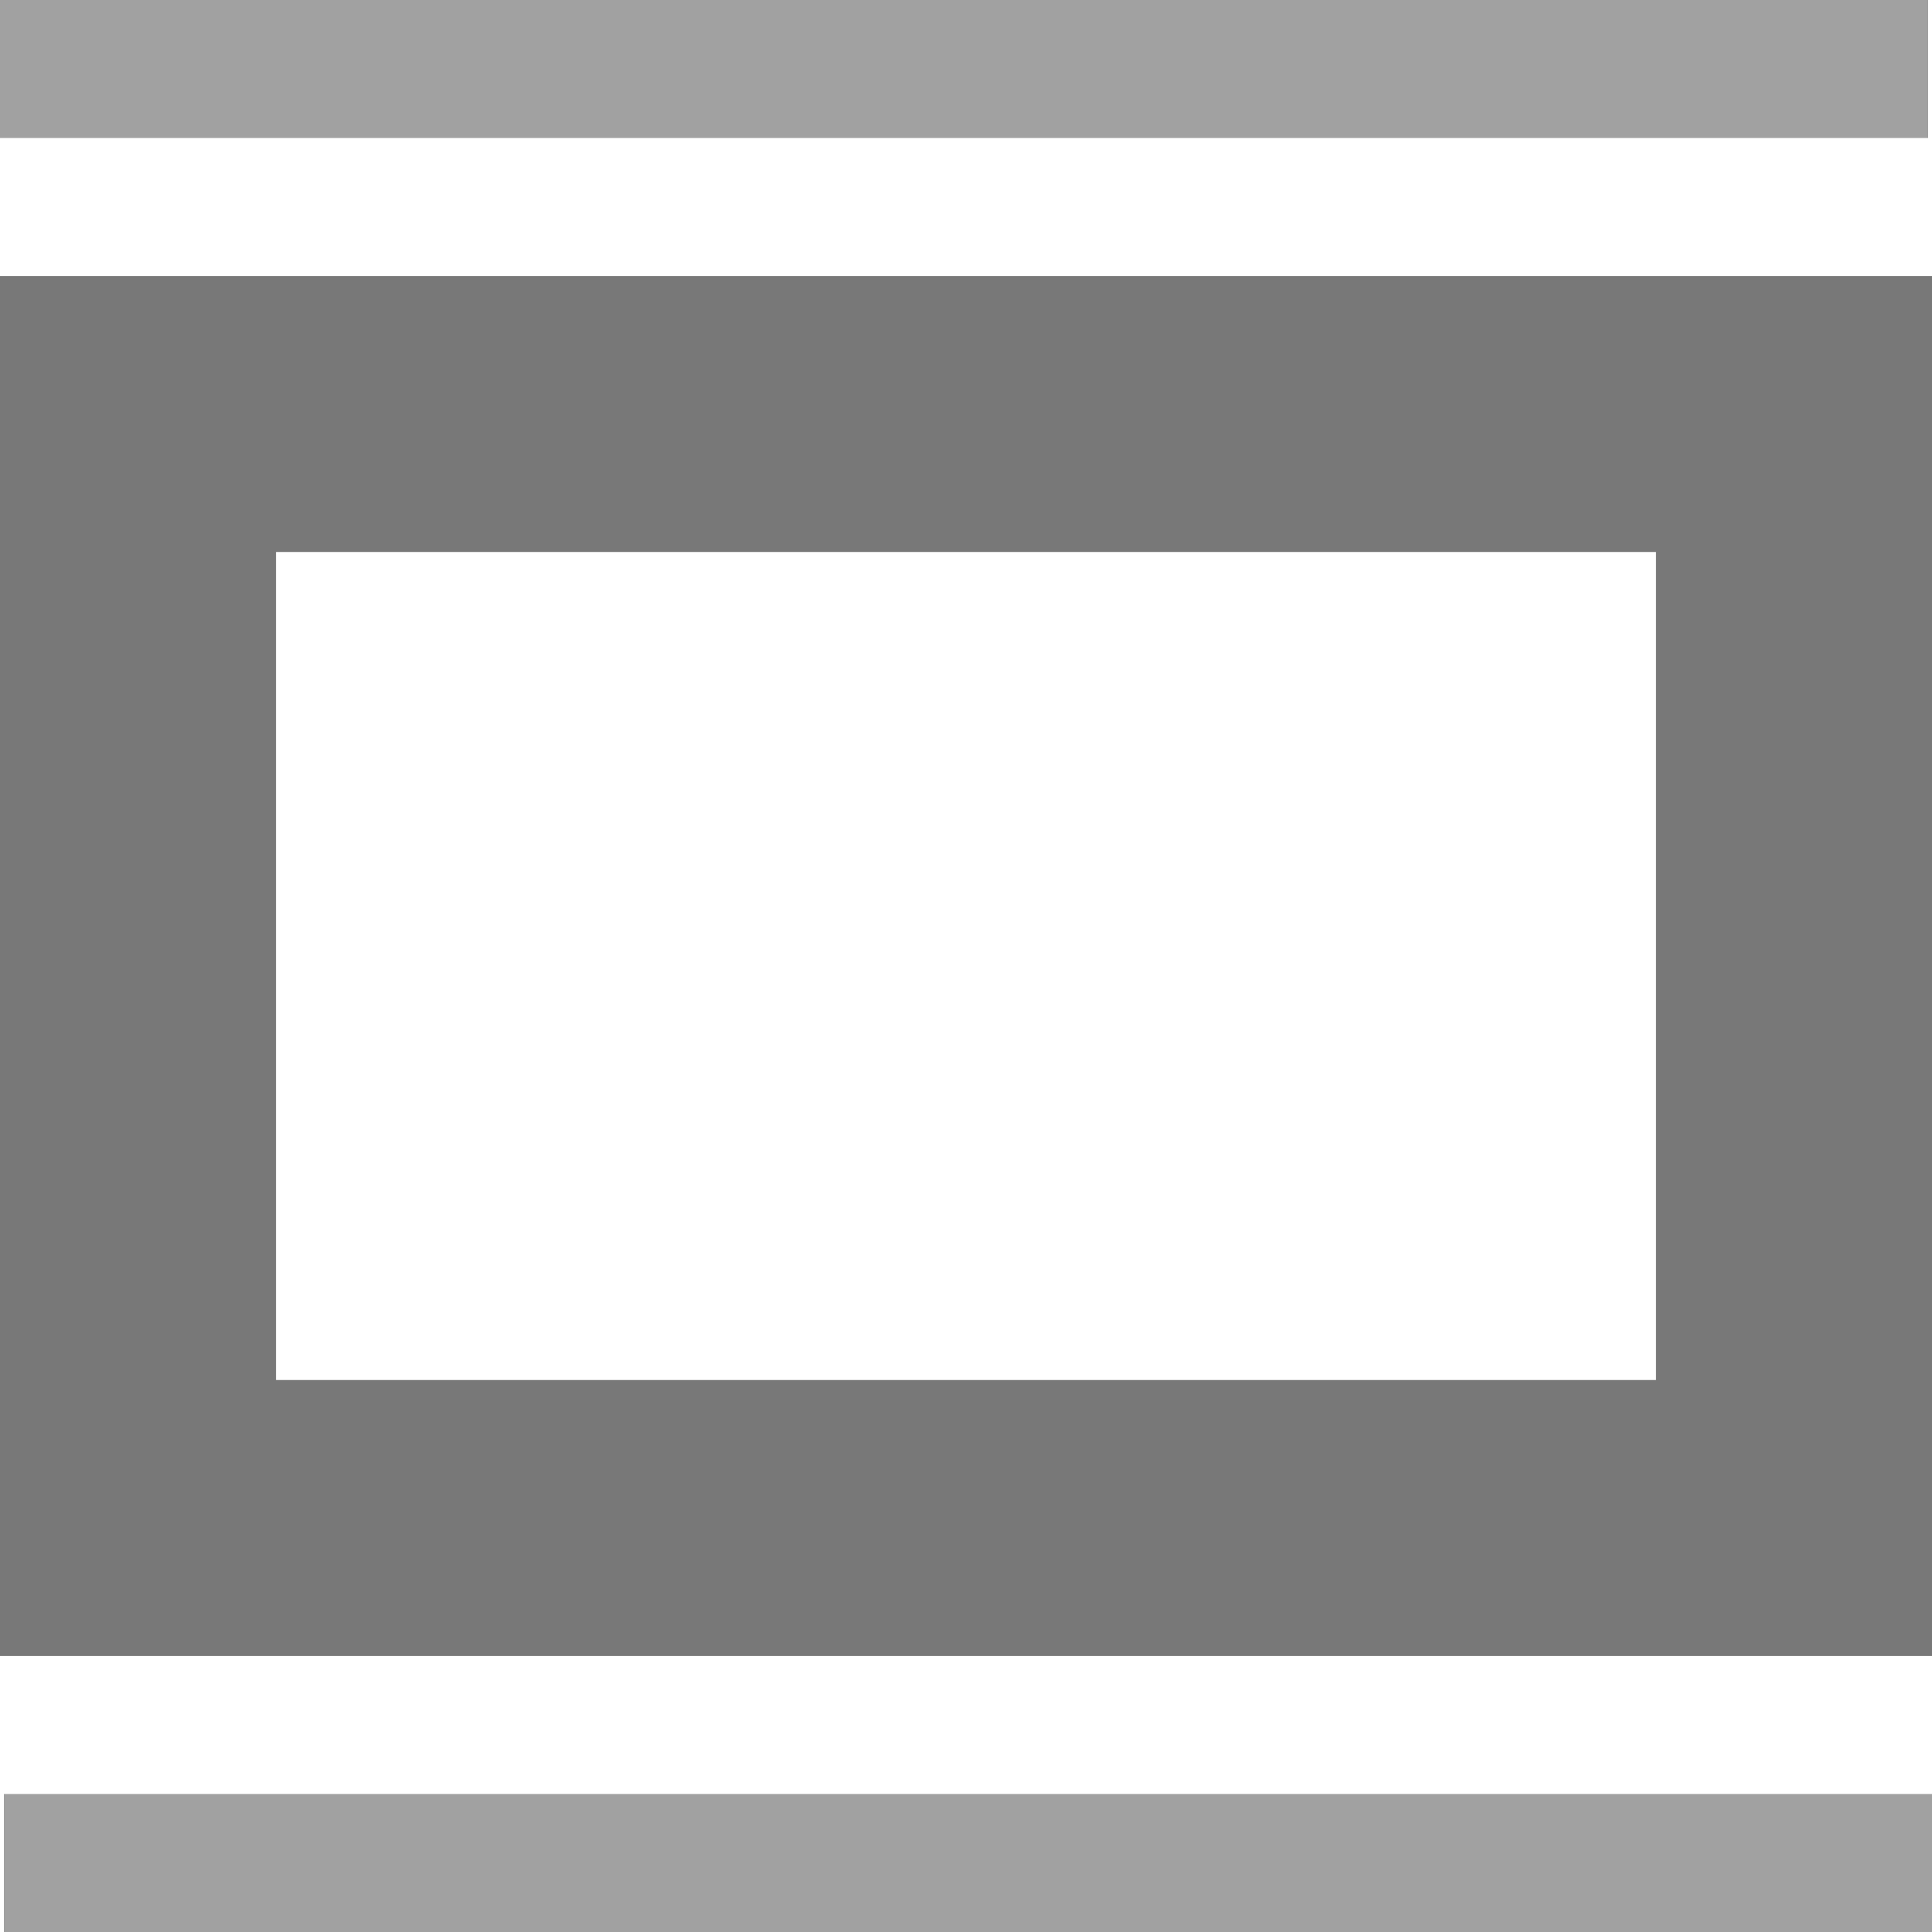
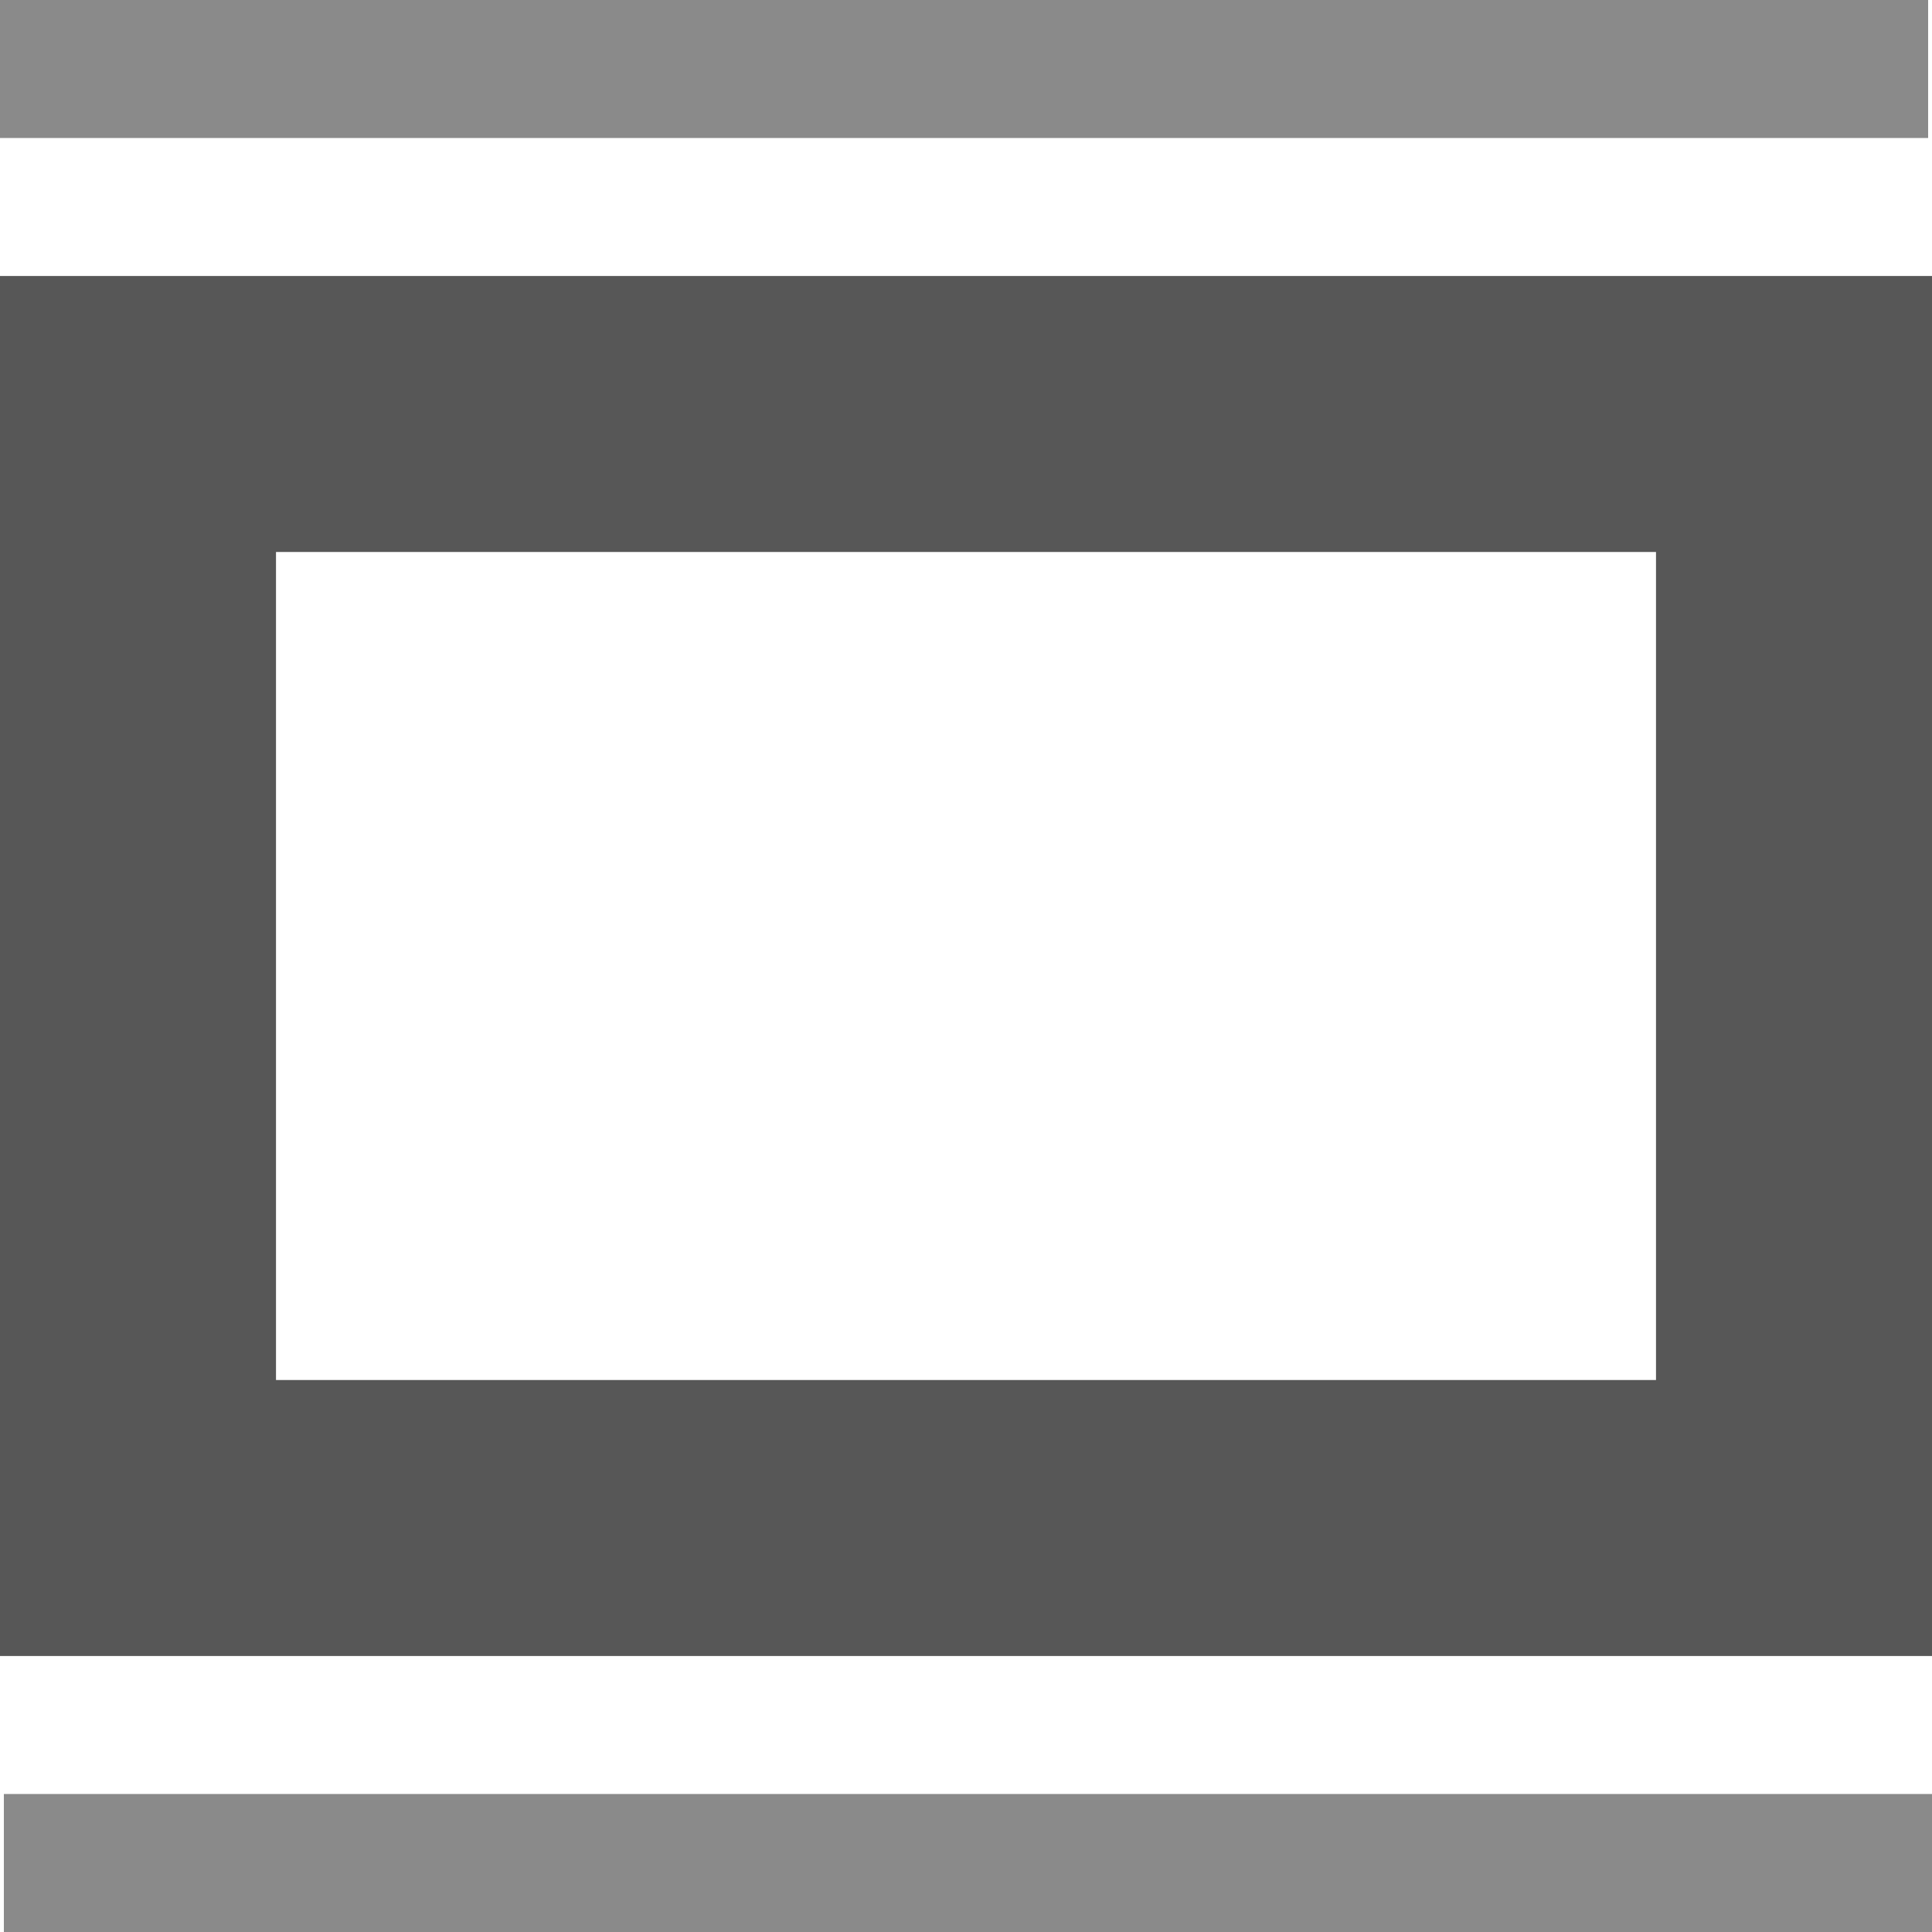
<svg xmlns="http://www.w3.org/2000/svg" t="1751742675657" class="icon" viewBox="0 0 1024 1024" version="1.1" p-id="3447" width="200" height="200">
-   <path d="M1024 146.286v731.429H0V146.286h1024z m-146.286 146.286H146.286v438.857h731.429V292.571z" fill="#333333" fill-opacity=".66" p-id="3448" />
-   <path d="M1024 950.857v73.143H2.048v-73.143H1024z m-2.048-950.857v73.143H0V0h1021.952z" fill="#333333" fill-opacity=".46" p-id="3449" />
+   <path d="M1024 146.286v731.429H0V146.286h1024z m-146.286 146.286H146.286v438.857h731.429V292.571z" fill-opacity=".66" p-id="3448" />
+   <path d="M1024 950.857v73.143H2.048v-73.143H1024z m-2.048-950.857v73.143H0V0h1021.952z" fill-opacity=".46" p-id="3449" />
</svg>
